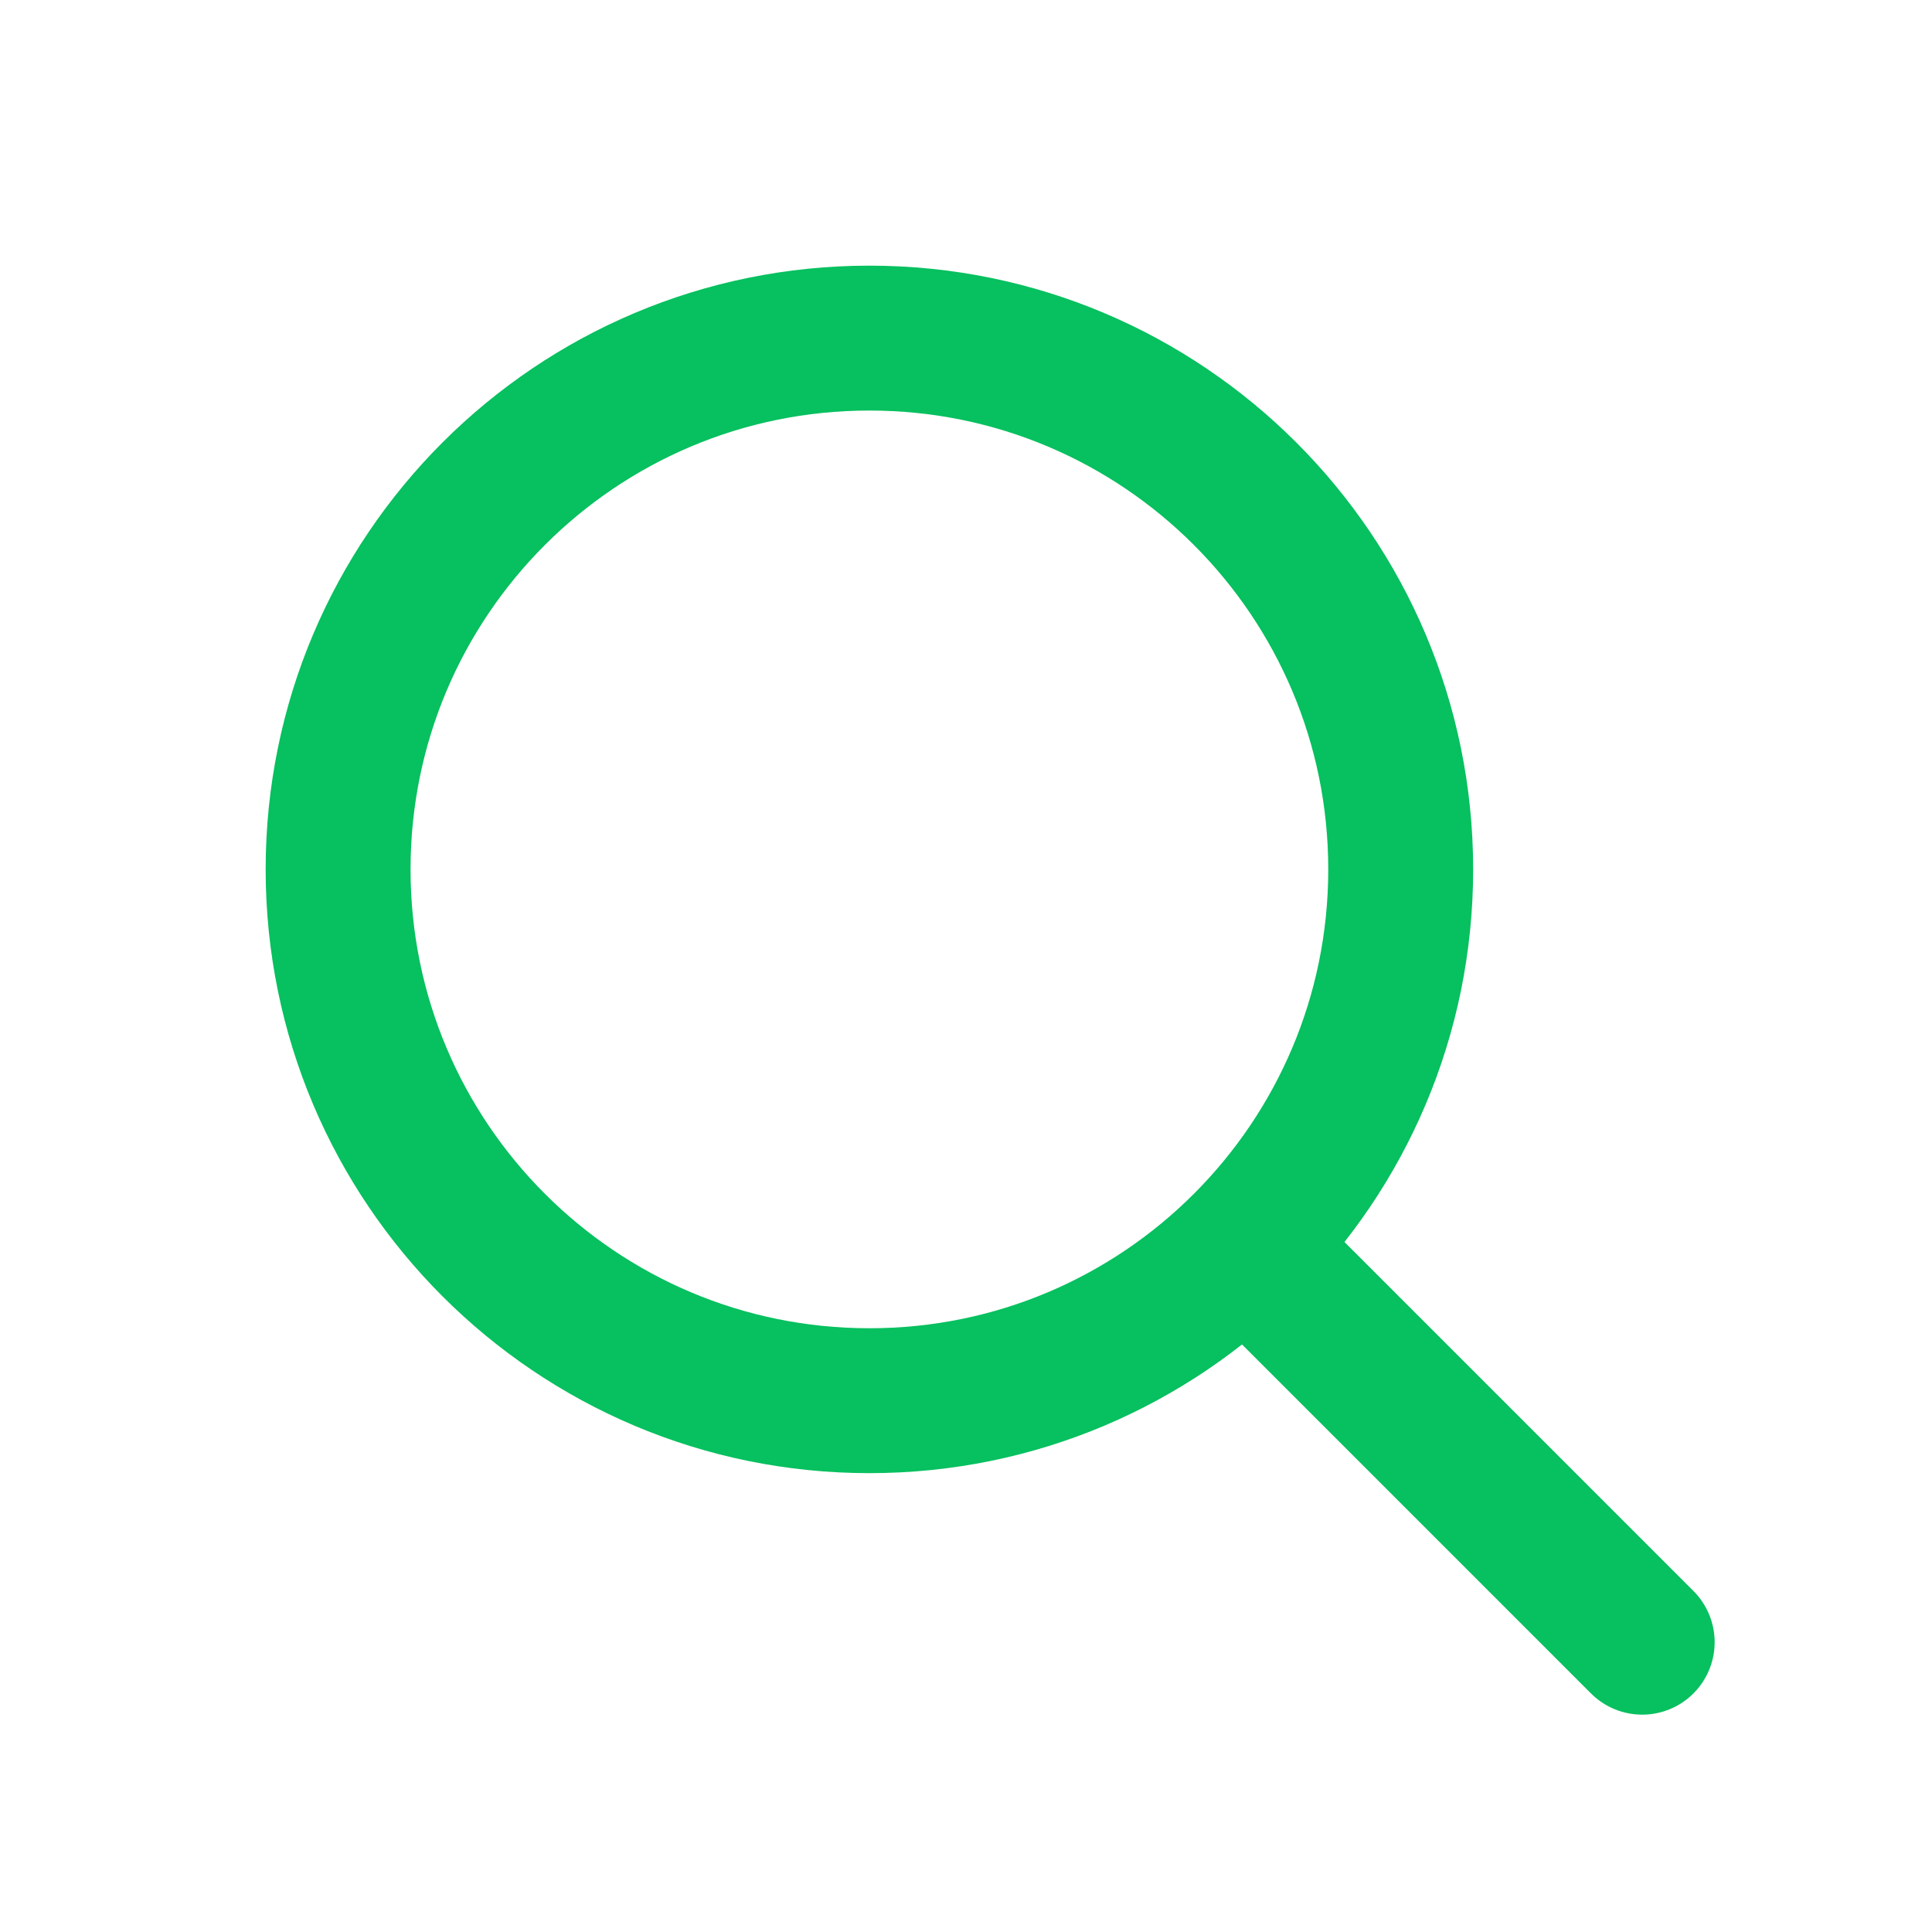
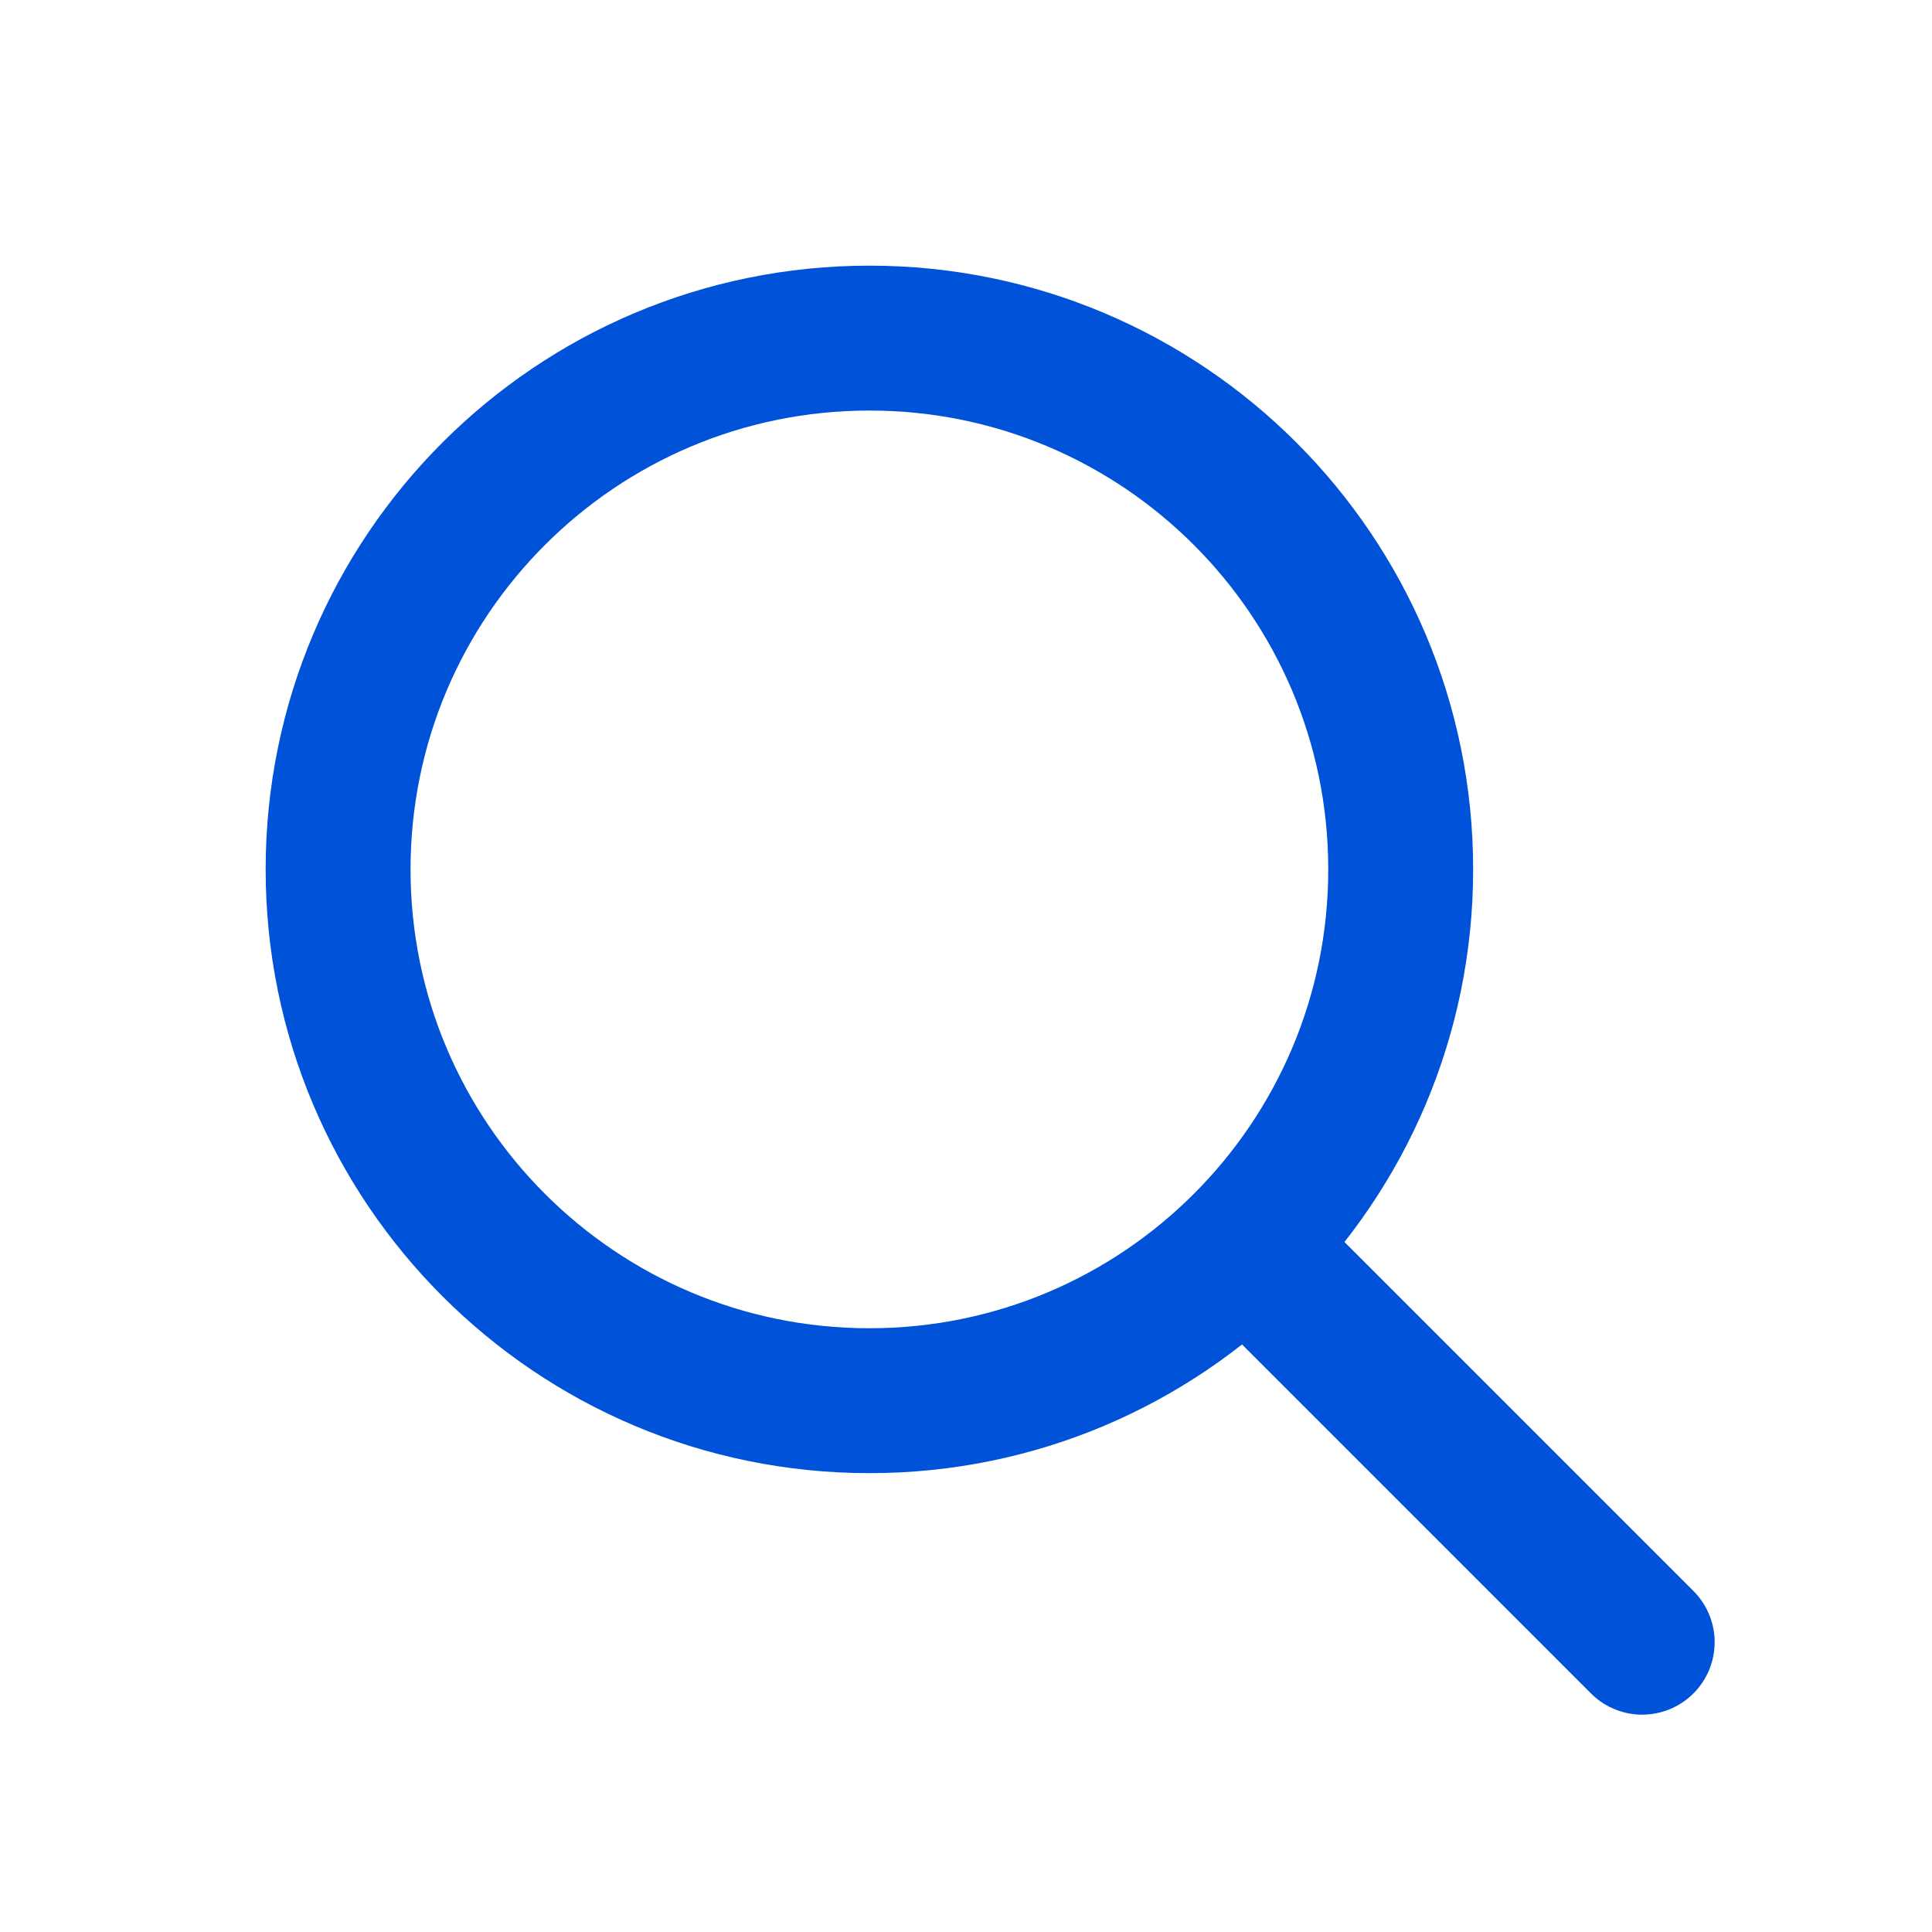
<svg xmlns="http://www.w3.org/2000/svg" width="20" height="20" viewBox="0 0 20 20" fill="none">
-   <circle cx="9" cy="9" r="5.5" stroke="#07C05F" stroke-width="1.5" />
-   <line x1="13.06" y1="13.06" x2="17" y2="17" stroke="#07C05F" stroke-width="1.5" stroke-linecap="round" />
+   <circle cx="9" cy="9" r="5.5" stroke="#0052D9" stroke-width="1.5" />
+   <line x1="13.06" y1="13.06" x2="17" y2="17" stroke="#0052D9" stroke-width="1.5" stroke-linecap="round" />
</svg>
